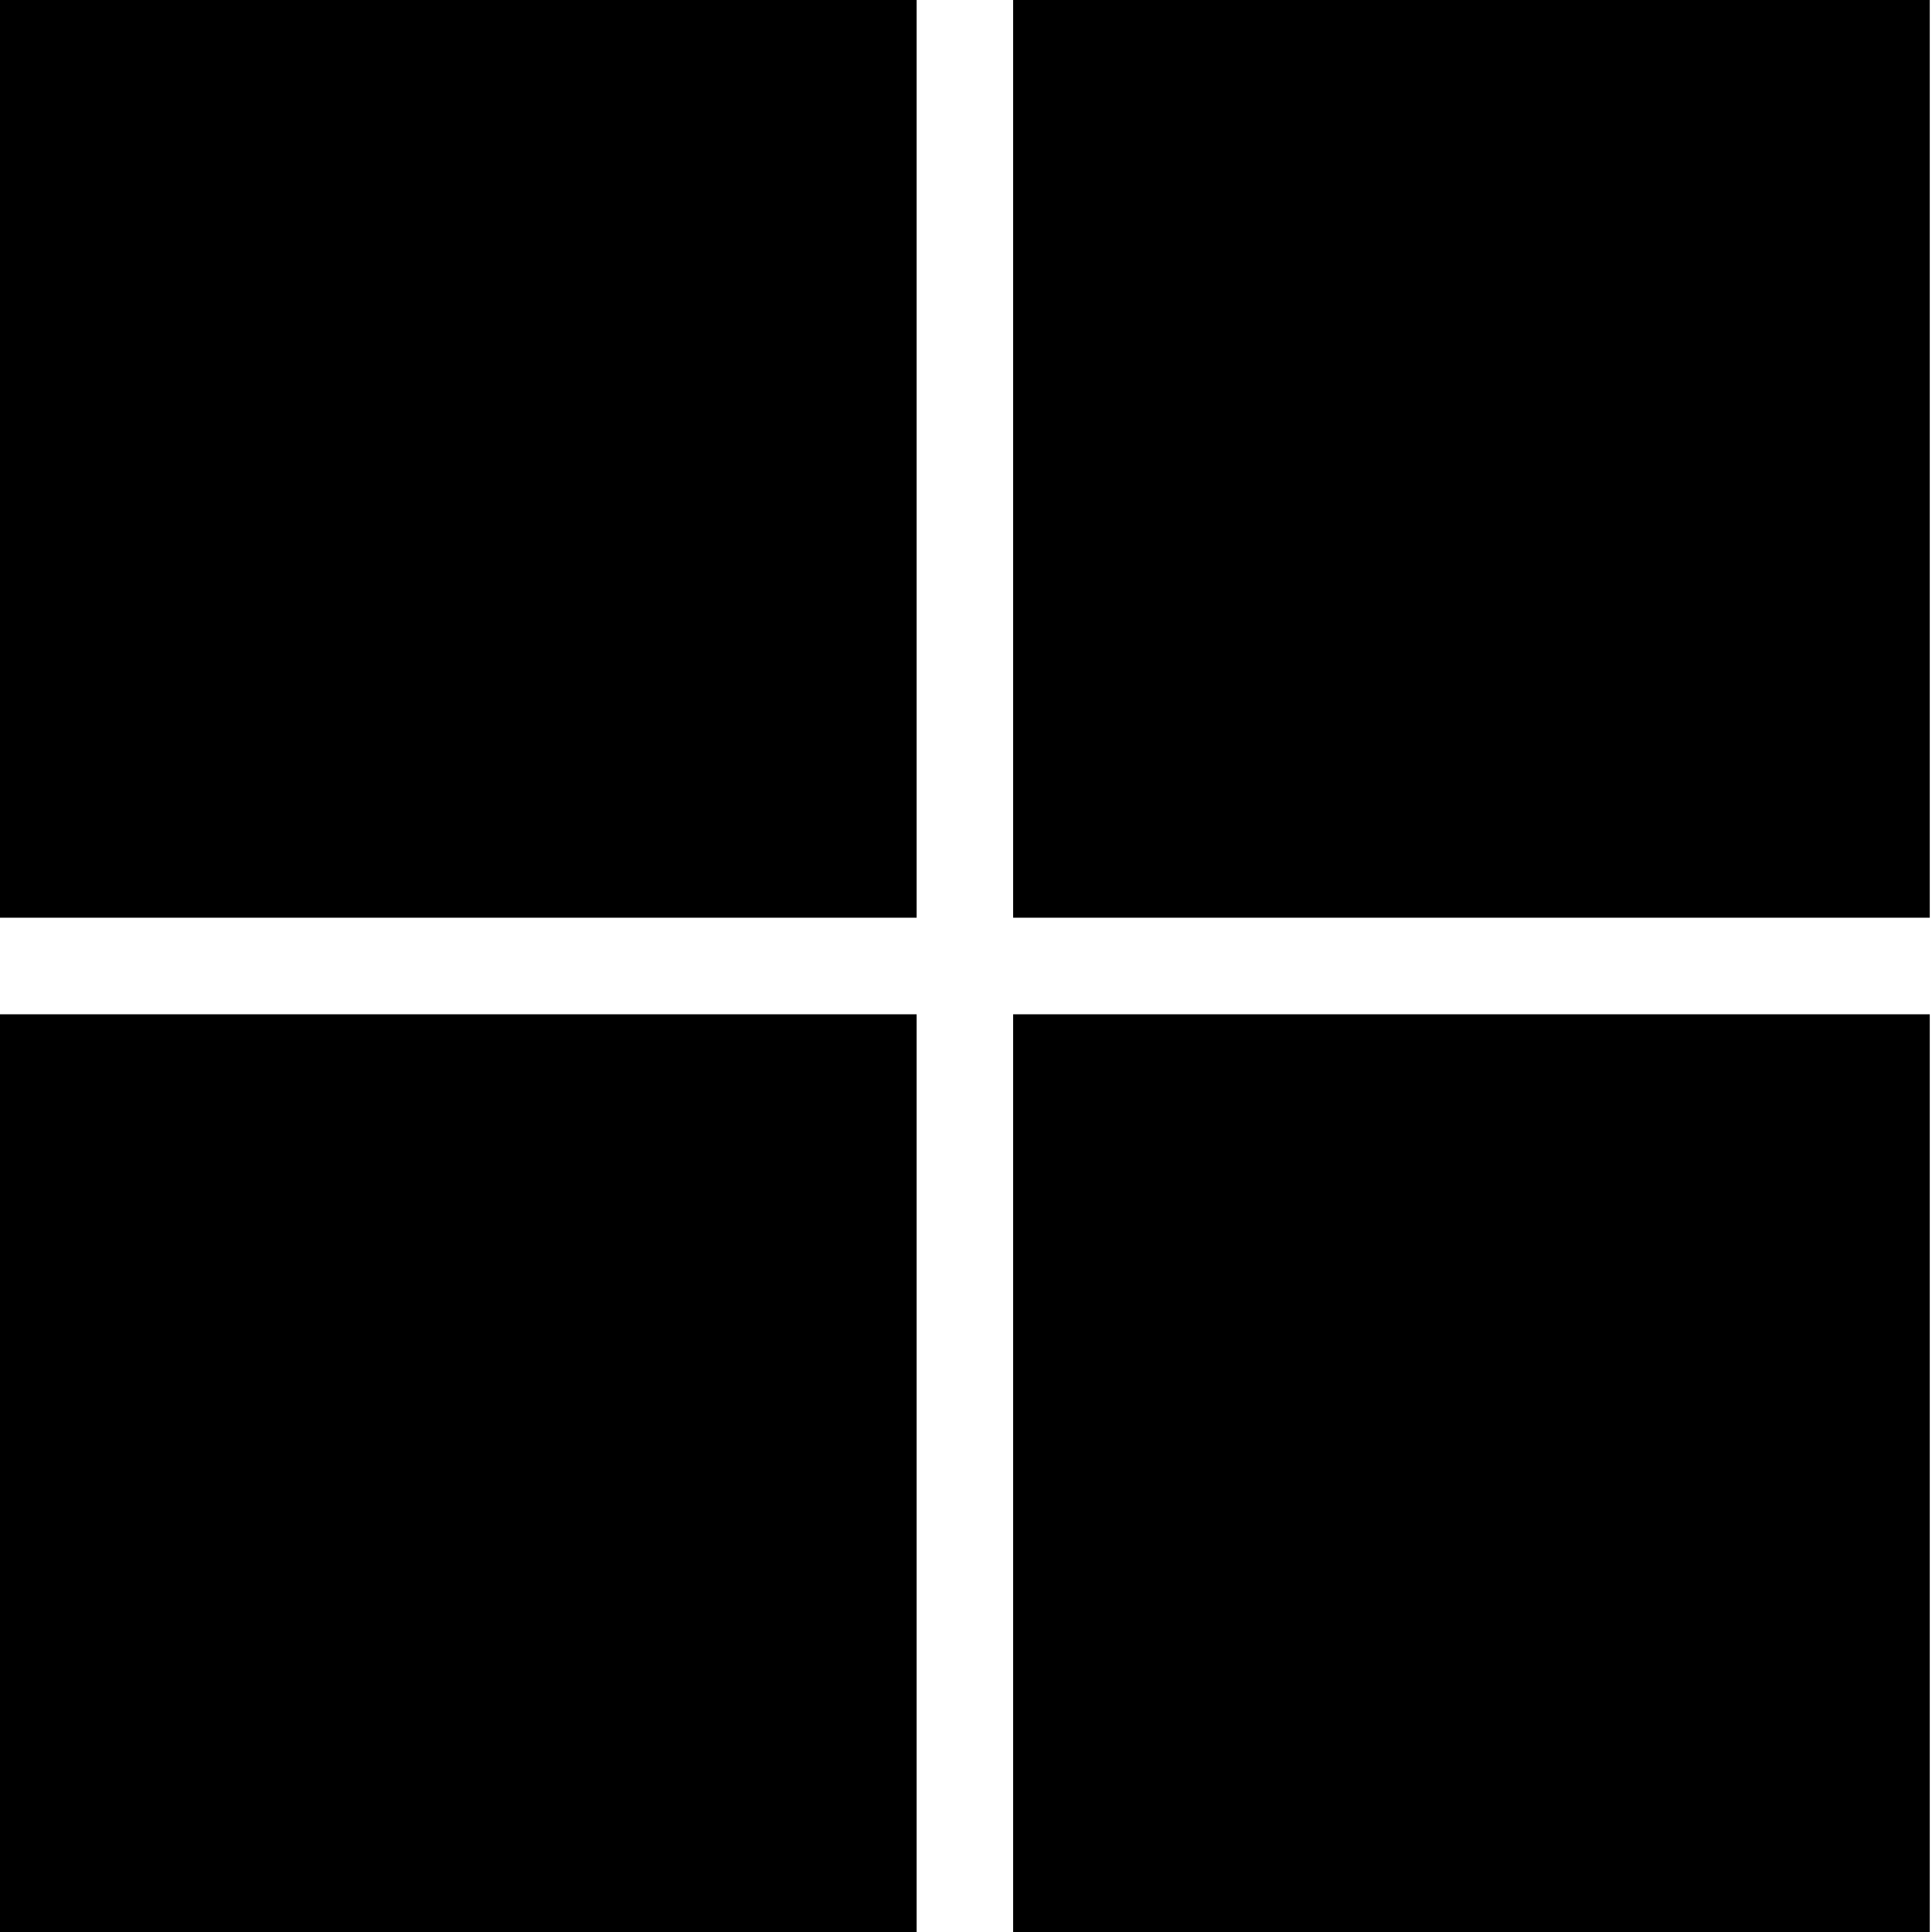
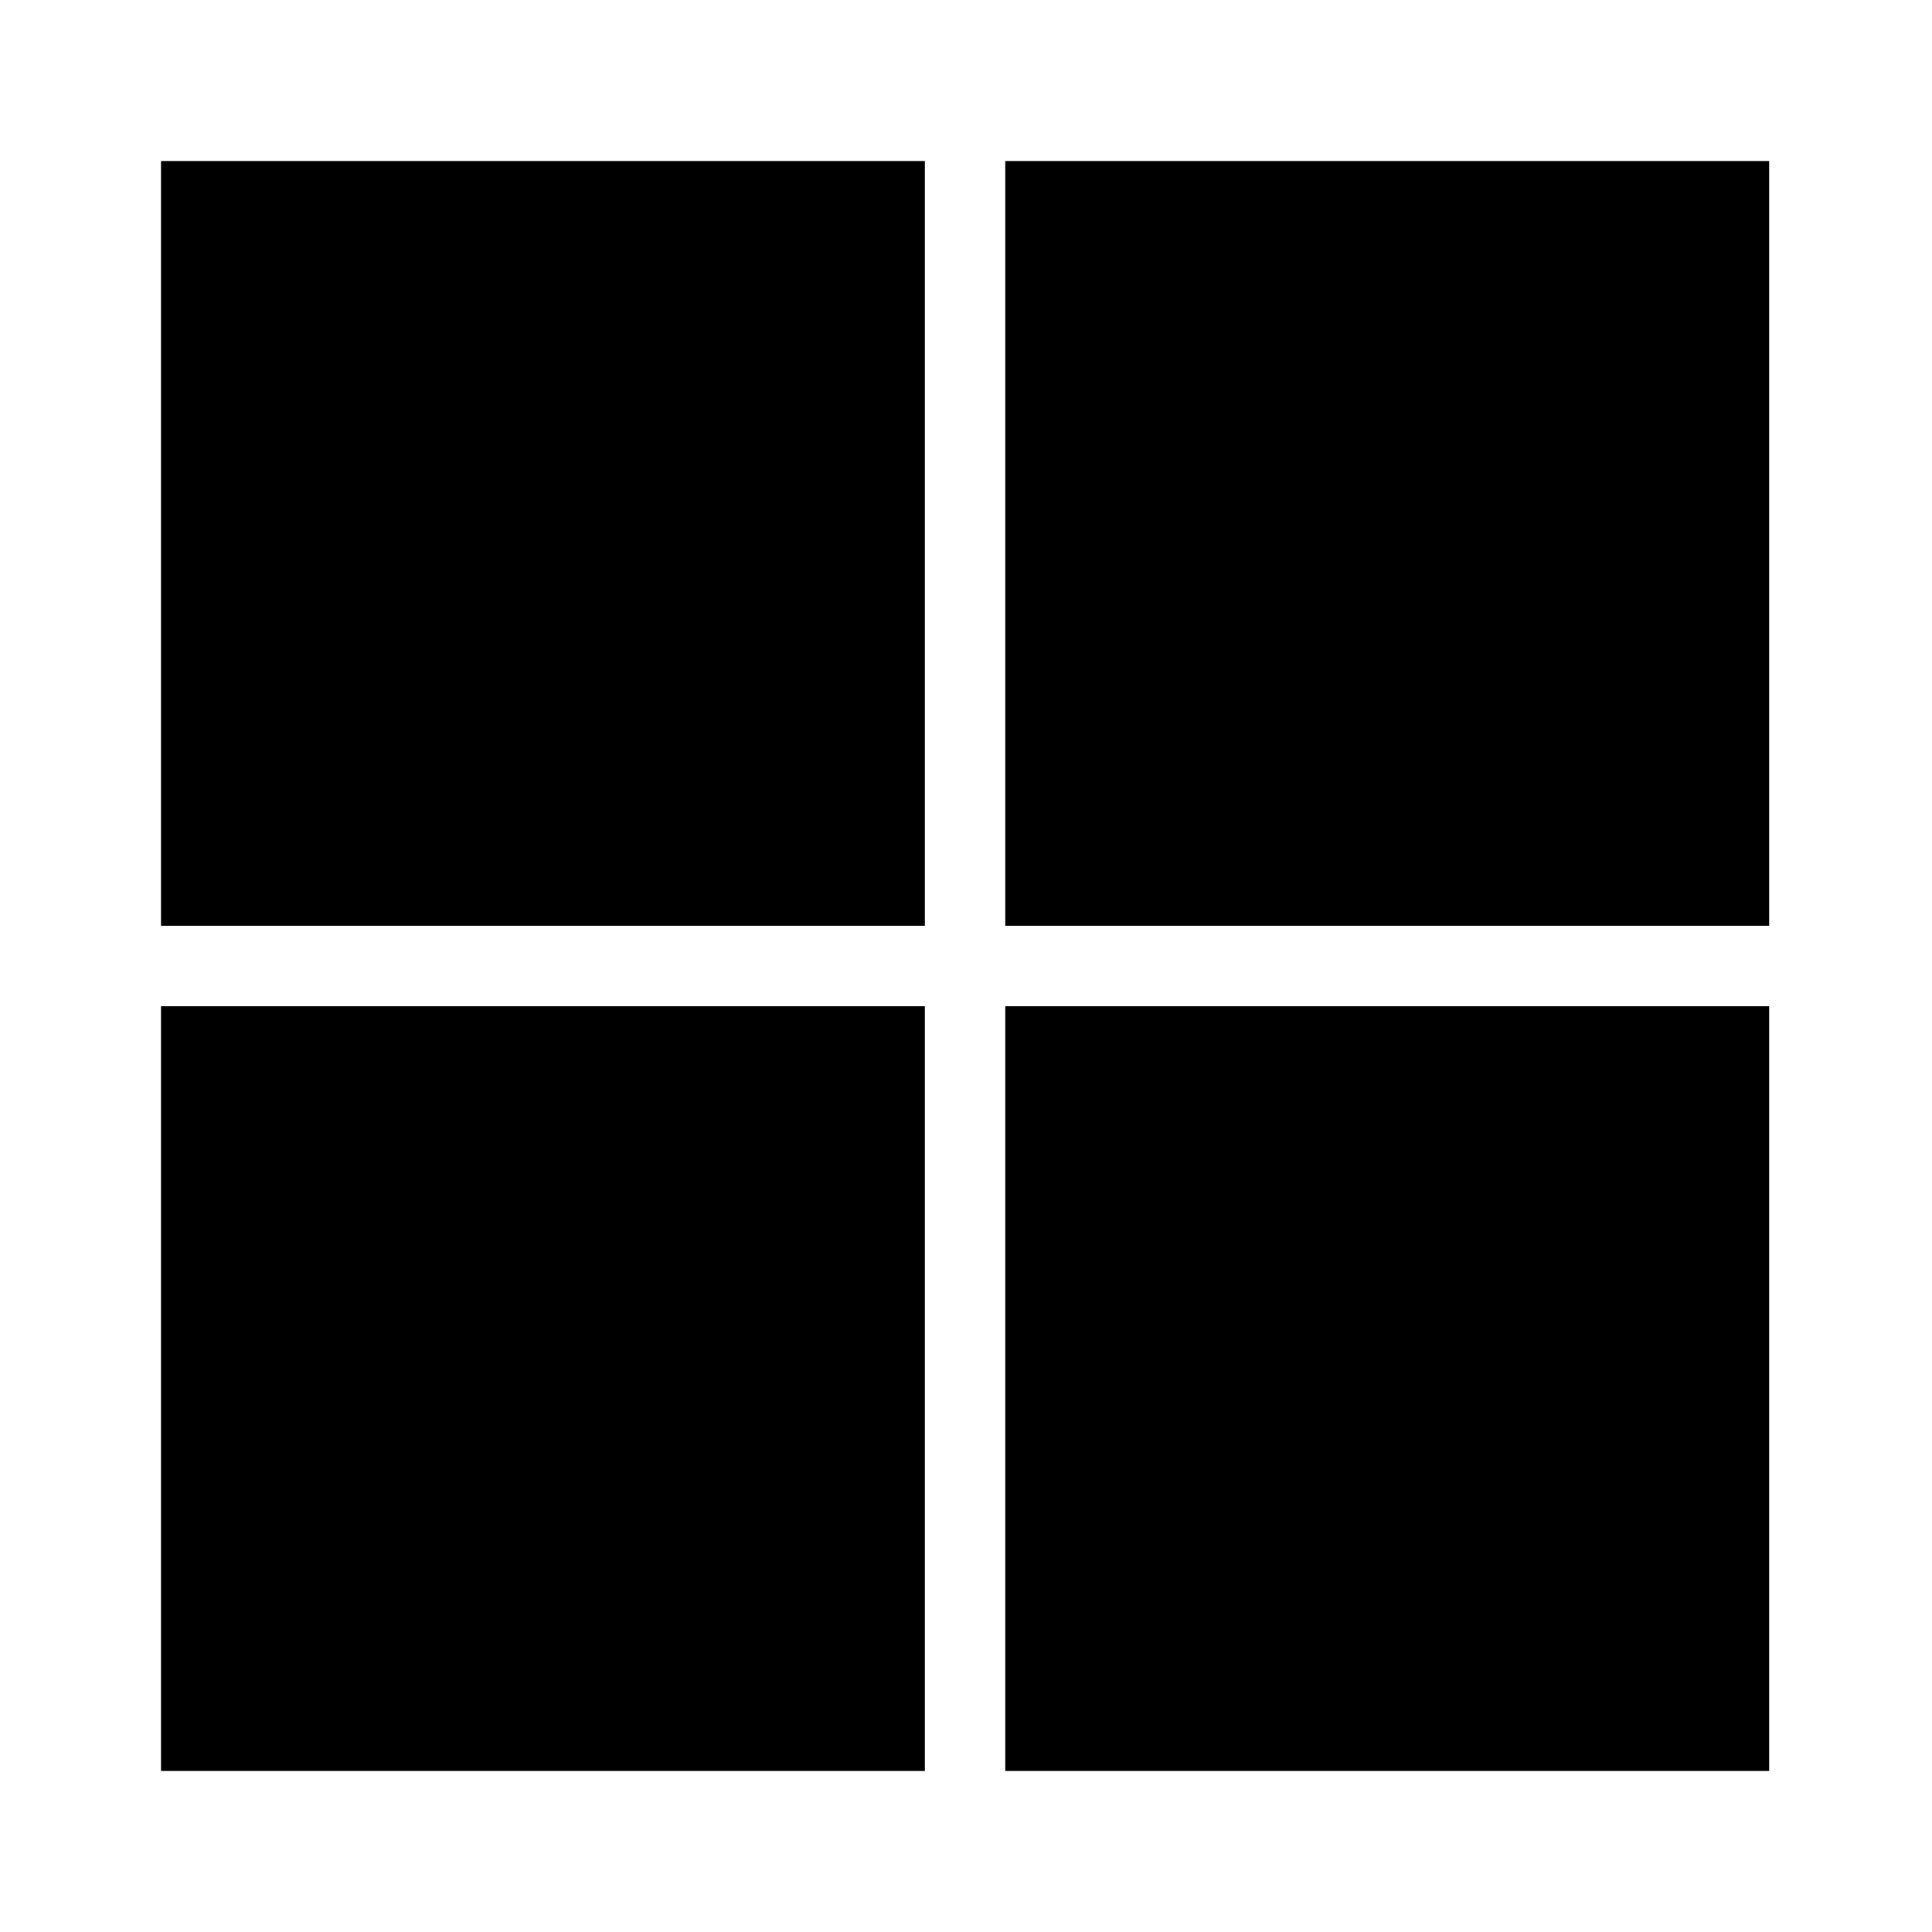
- <svg xmlns="http://www.w3.org/2000/svg" version="1.2" baseProfile="tiny-ps" viewBox="0 0 1528 1528">
-   <g>
-     <path fill="currentColor" d="M0 0L724.96 0L724.96 725.8L0 725.8L0 0Z" />
-     <path fill="currentColor" d="M801.27 0L1526.24 0L1526.24 725.8L801.27 725.8L801.27 0Z" />
-     <path fill="currentColor" d="M0 802.2L724.96 802.2L724.96 1528L0 1528L0 802.2Z" />
-     <path fill="currentColor" d="M801.27 802.2L1526.24 802.2L1526.24 1528L801.27 1528L801.27 802.2Z" />
-   </g>
+ <svg xmlns="http://www.w3.org/2000/svg" viewBox="0 0 24 24" fill="none">
+   <path d="M2 2H11.489V11.5H2V2Z" fill="currentColor" />
+   <path d="M12.488 2H21.977V11.5H12.488V2Z" fill="currentColor" />
+   <path d="M2 12.5H11.489V22H2V12.5Z" fill="currentColor" />
+   <path d="M12.488 12.5H21.977V22H12.488V12.5Z" fill="currentColor" />
</svg>
